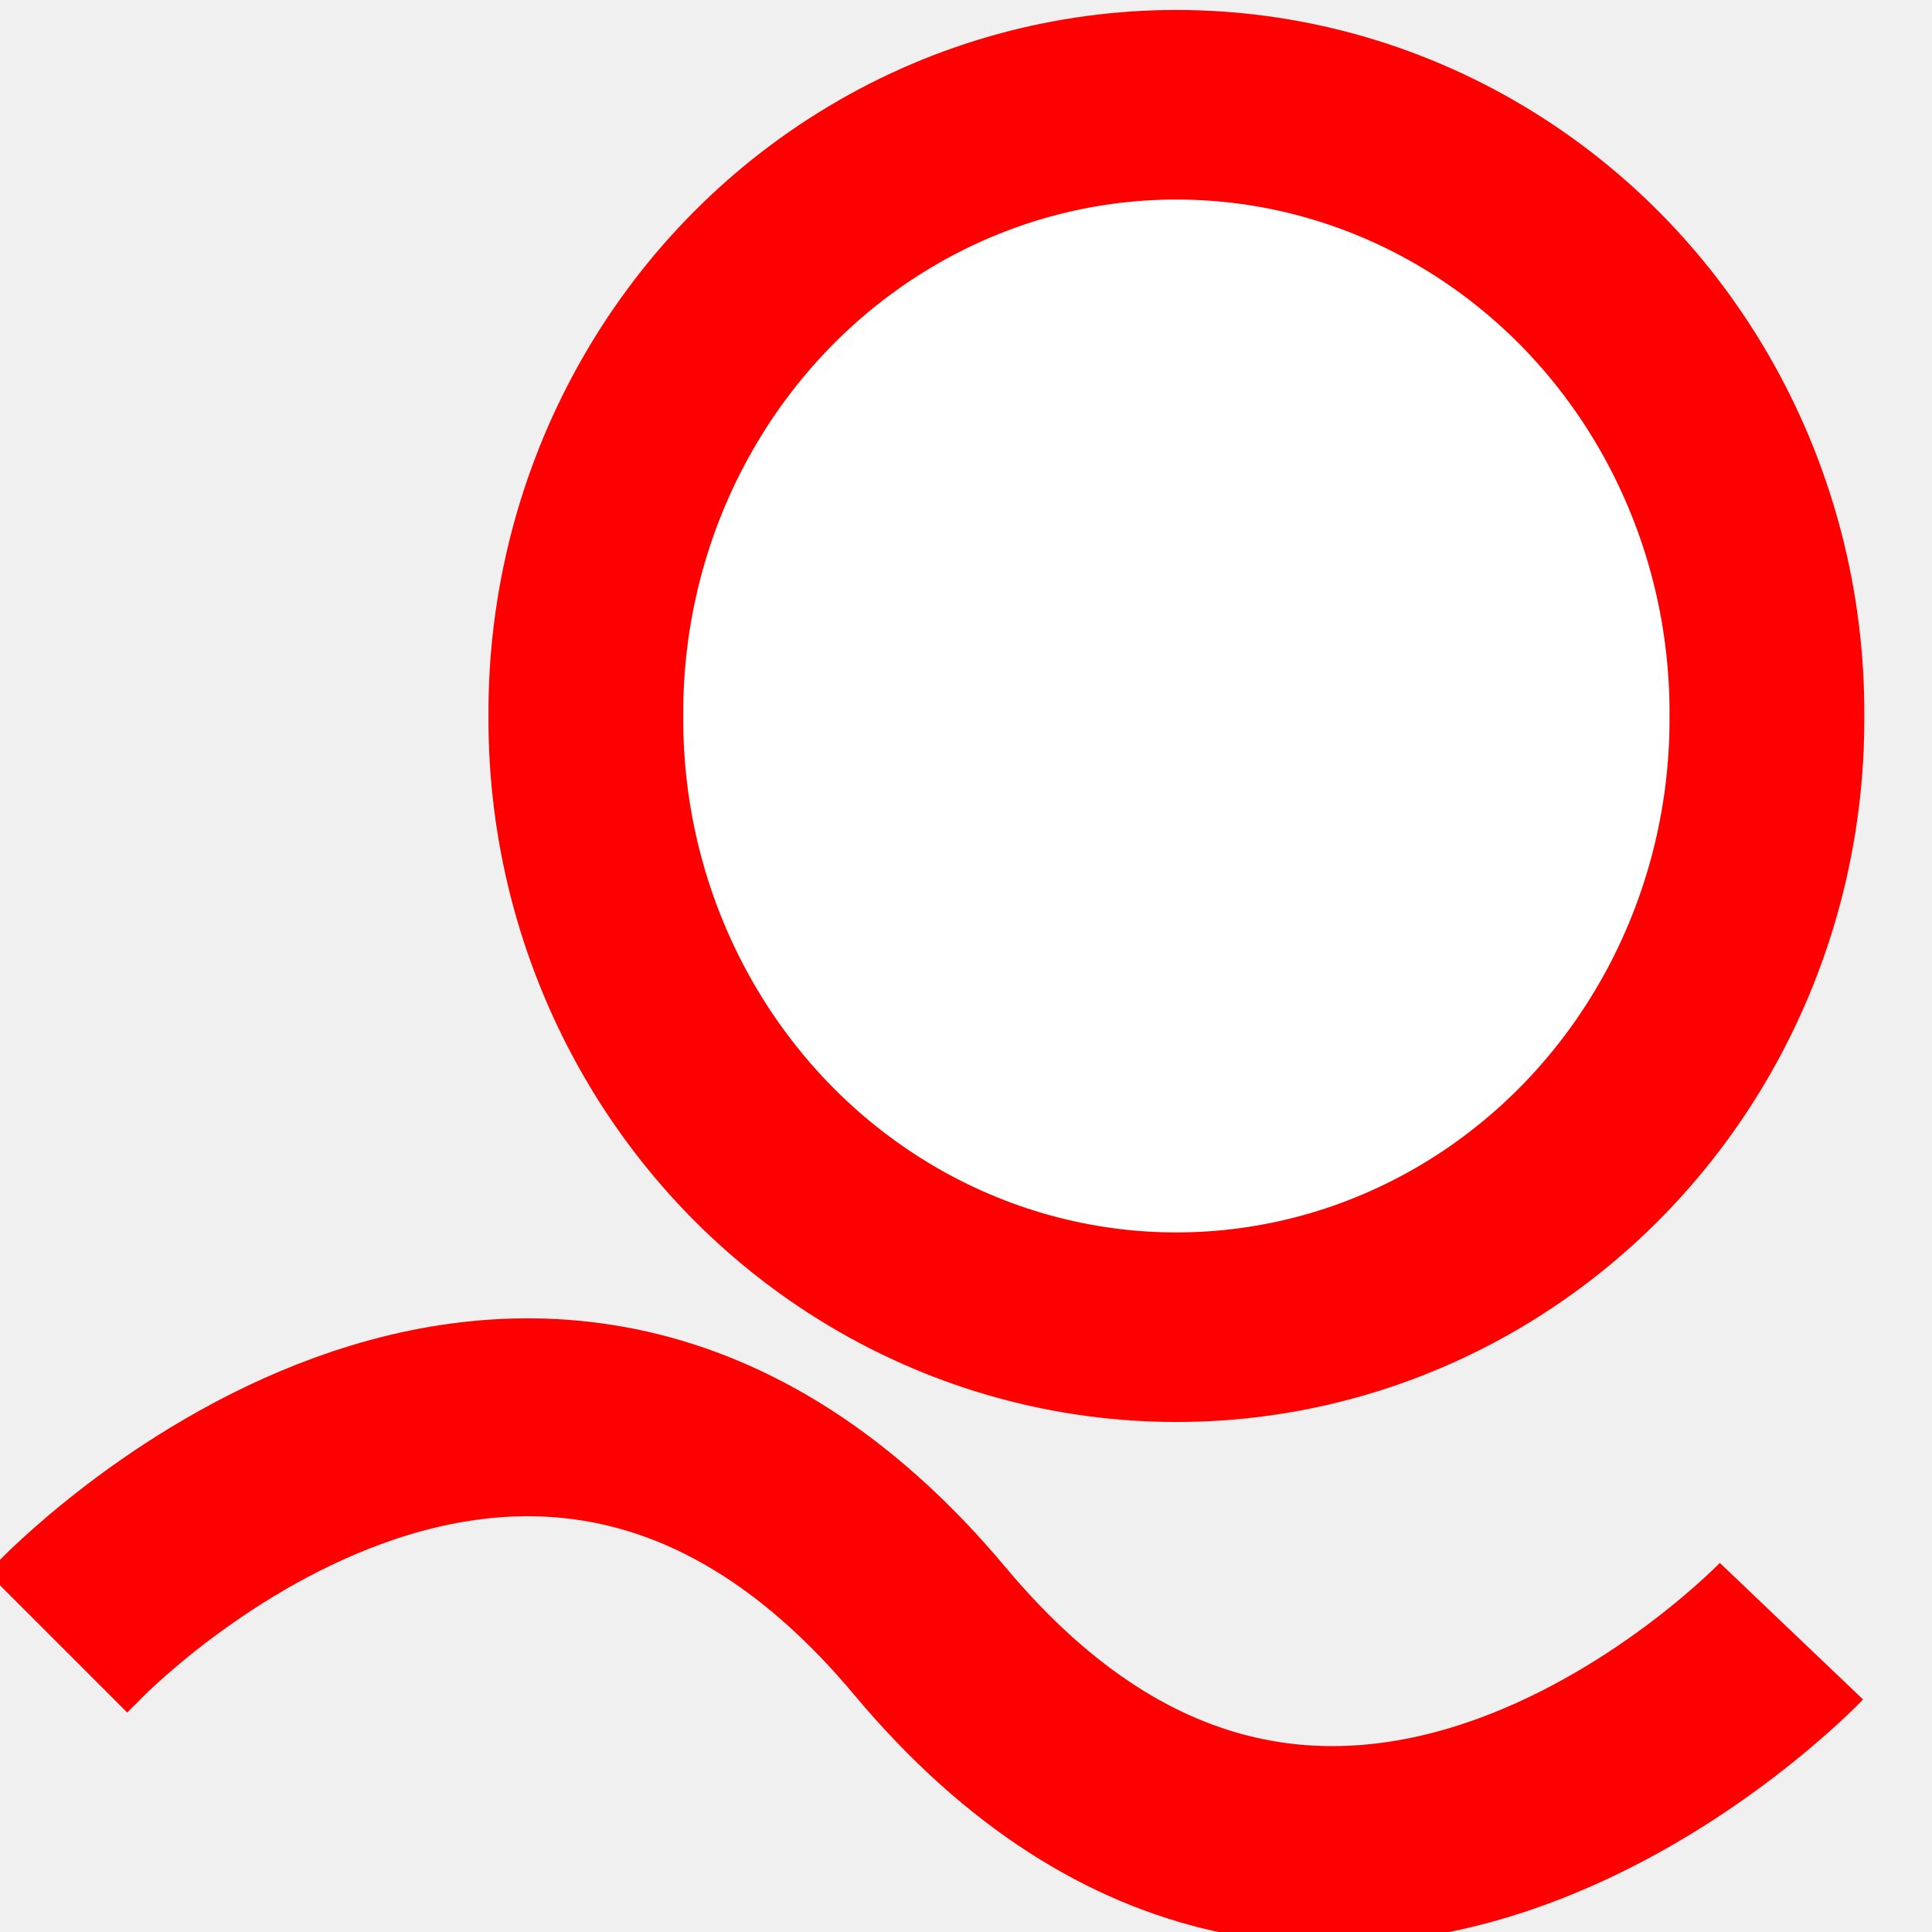
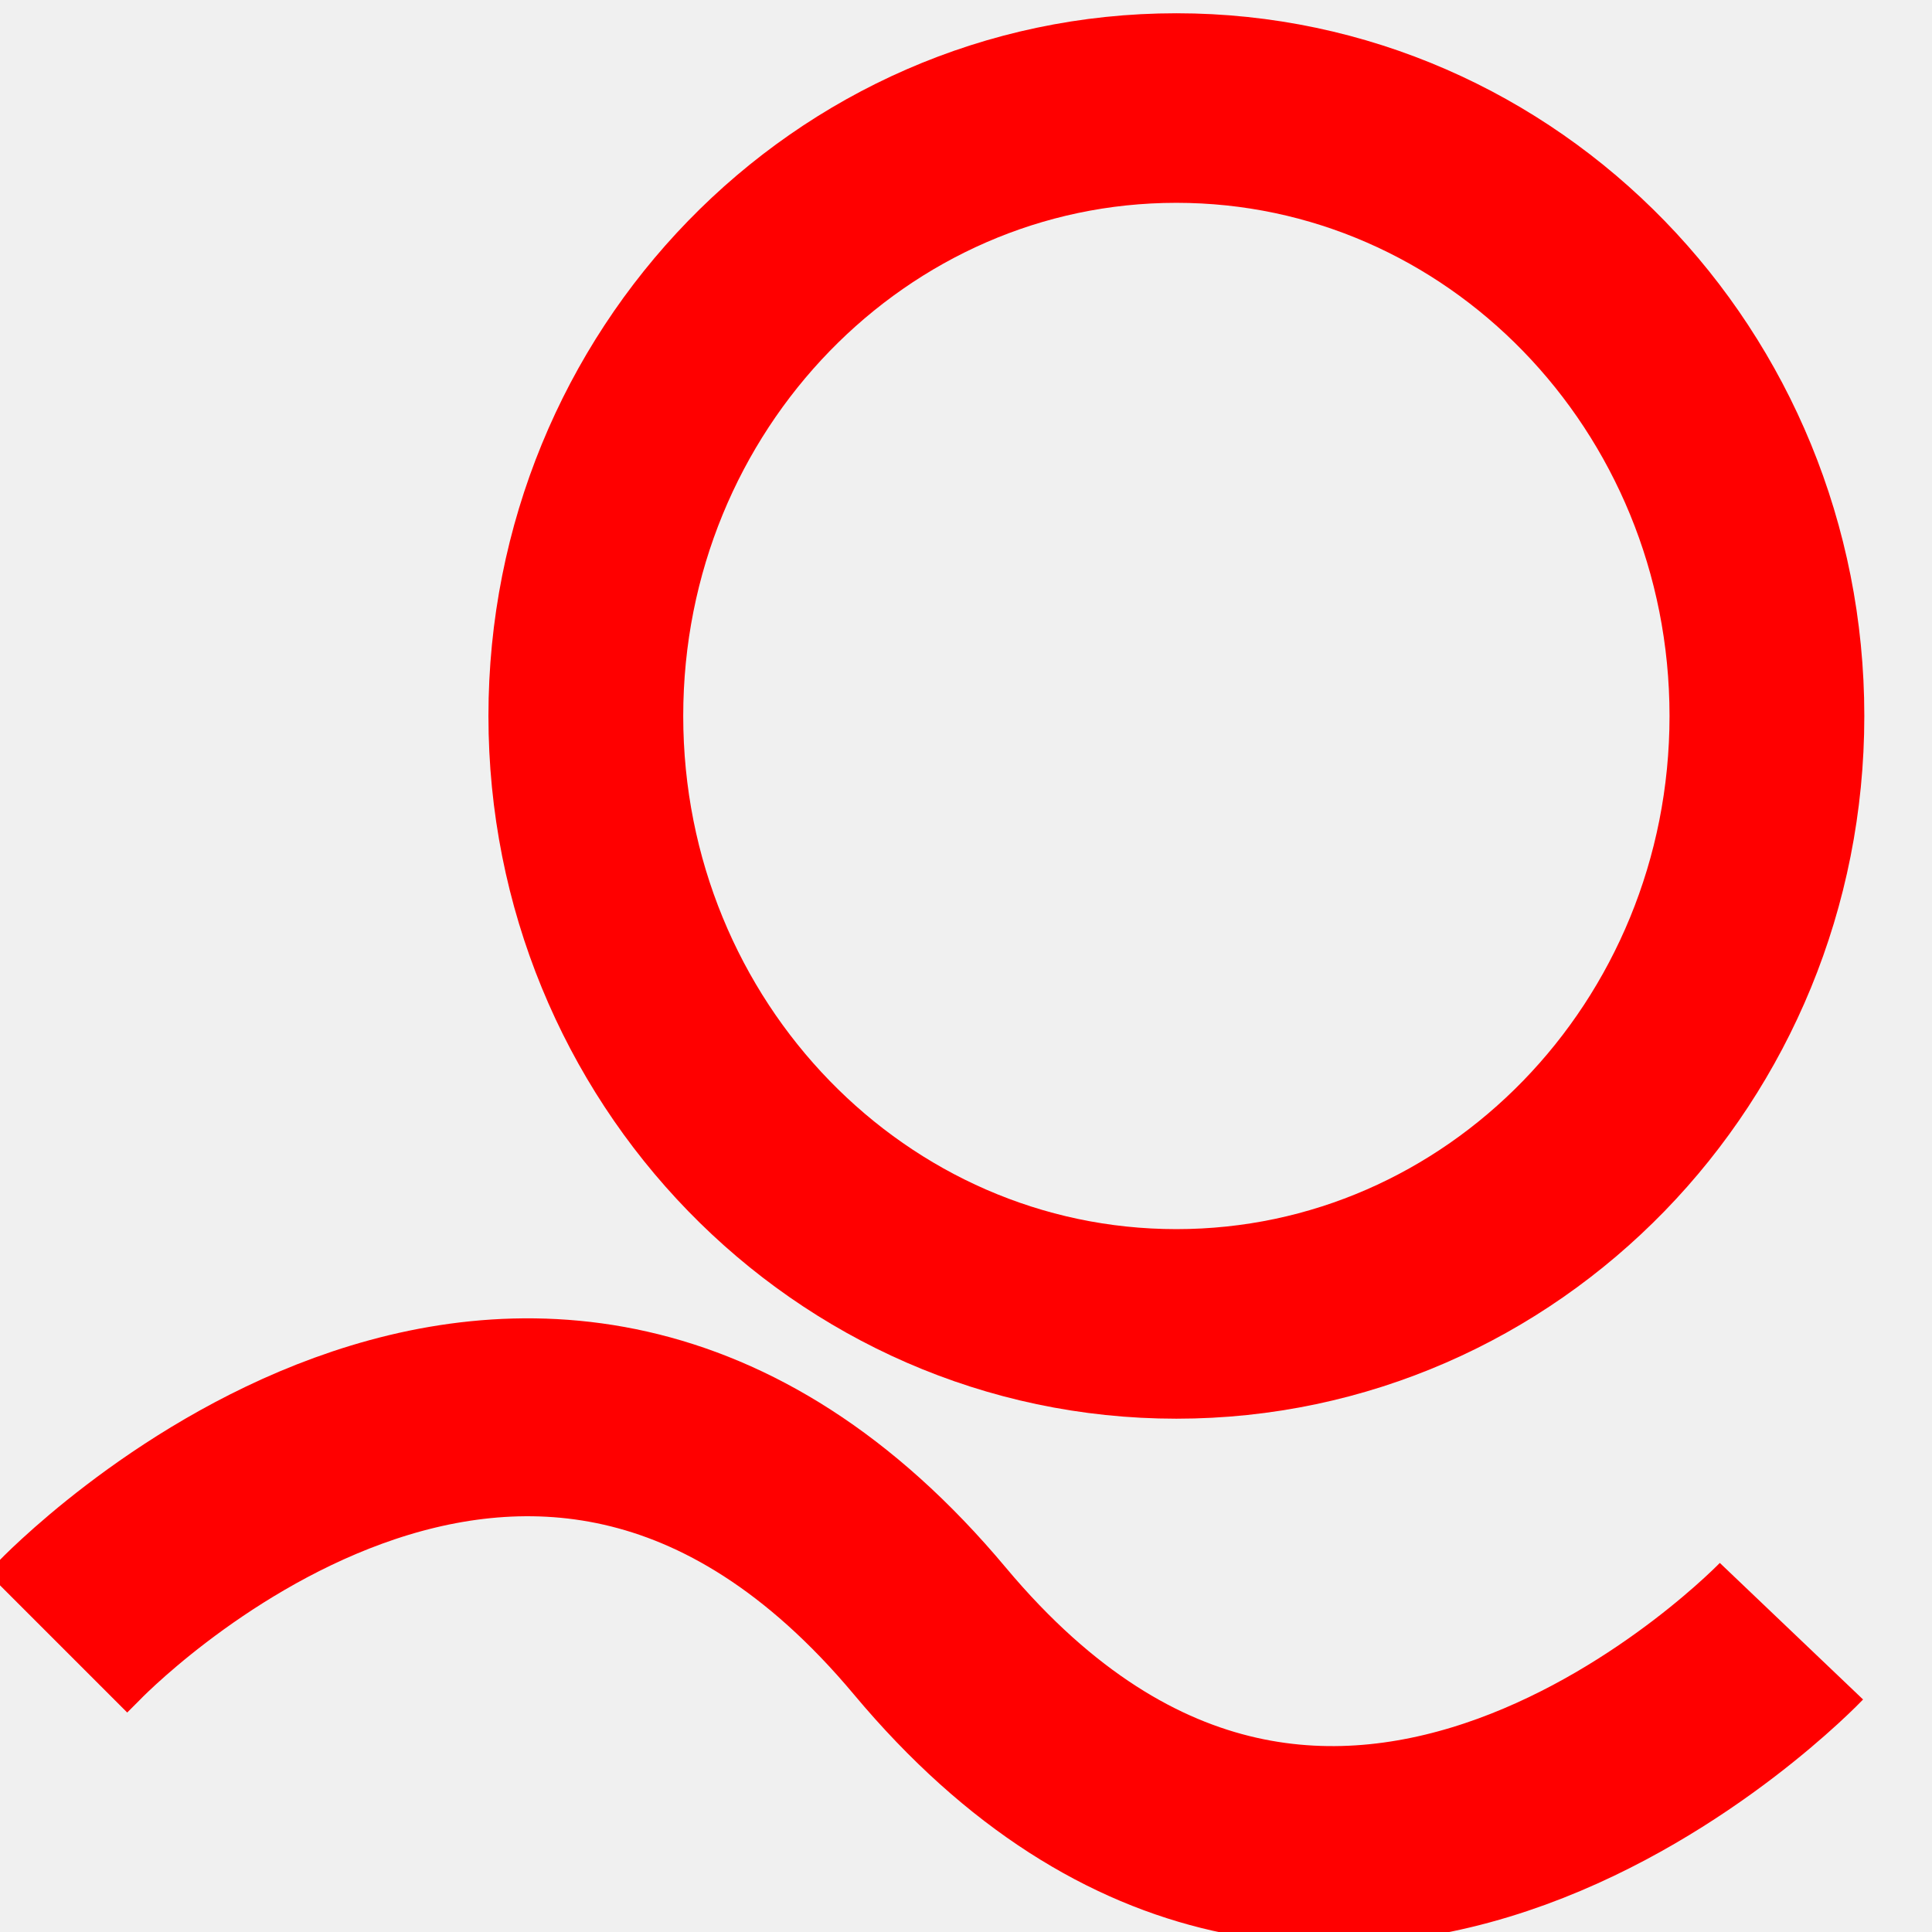
<svg xmlns="http://www.w3.org/2000/svg" width="16" height="16" id="svg2" version="1.1">
  <defs id="defs4">
    <linearGradient id="linearGradient3806">
      <stop style="stop-color:#000000;stop-opacity:1;" offset="0" id="stop3808" />
      <stop style="stop-color:#ffffff;stop-opacity:1;" offset="1" id="stop3810" />
    </linearGradient>
  </defs>
  <g id="layer1" transform="translate(0,-1036.362)">
-     <path style="fill:#ffffff;fill-opacity:1;stroke:#ff0000;stroke-width:11.228;stroke-miterlimit:4;stroke-opacity:1;stroke-dasharray:none" id="path3954" d="m 82.145,47.895 a 34.04,36.009 0 1 1 -68.079,0 34.04,36.009 0 1 1 68.079,0 z" transform="matrix(0.1436726,0,0,0.1398166,2.830881,1035.595)" />
+     <path style="fill:#000000;fill-opacity:0;stroke:#ff0000;stroke-width:11.228;stroke-miterlimit:4;stroke-opacity:1;stroke-dasharray:none" id="path3954" d="m 82.145,47.895 c 0,19.887 -15.24,36.009 -34.04,36.009 -18.8,0 -34.04,-16.122 -34.04,-36.009 0,-19.887 15.24,-36.009 34.04,-36.009 18.8,0 34.04,16.122 34.04,36.009 z" transform="matrix(0.1436726,0,0,0.1398166,2.830881,1035.595)" />
    <path style="fill:none;stroke:#ff0000;stroke-width:1.639;stroke-linecap:butt;stroke-linejoin:miter;stroke-miterlimit:4;stroke-opacity:1;stroke-dasharray:none" d="m 14.836,1049.871 c 0,0 -3.799,3.985 -7.134,0 -3.335,-3.986 -7.134,0 -7.134,0 l -0.094,0.094" id="path3956" />
  </g>
</svg>
